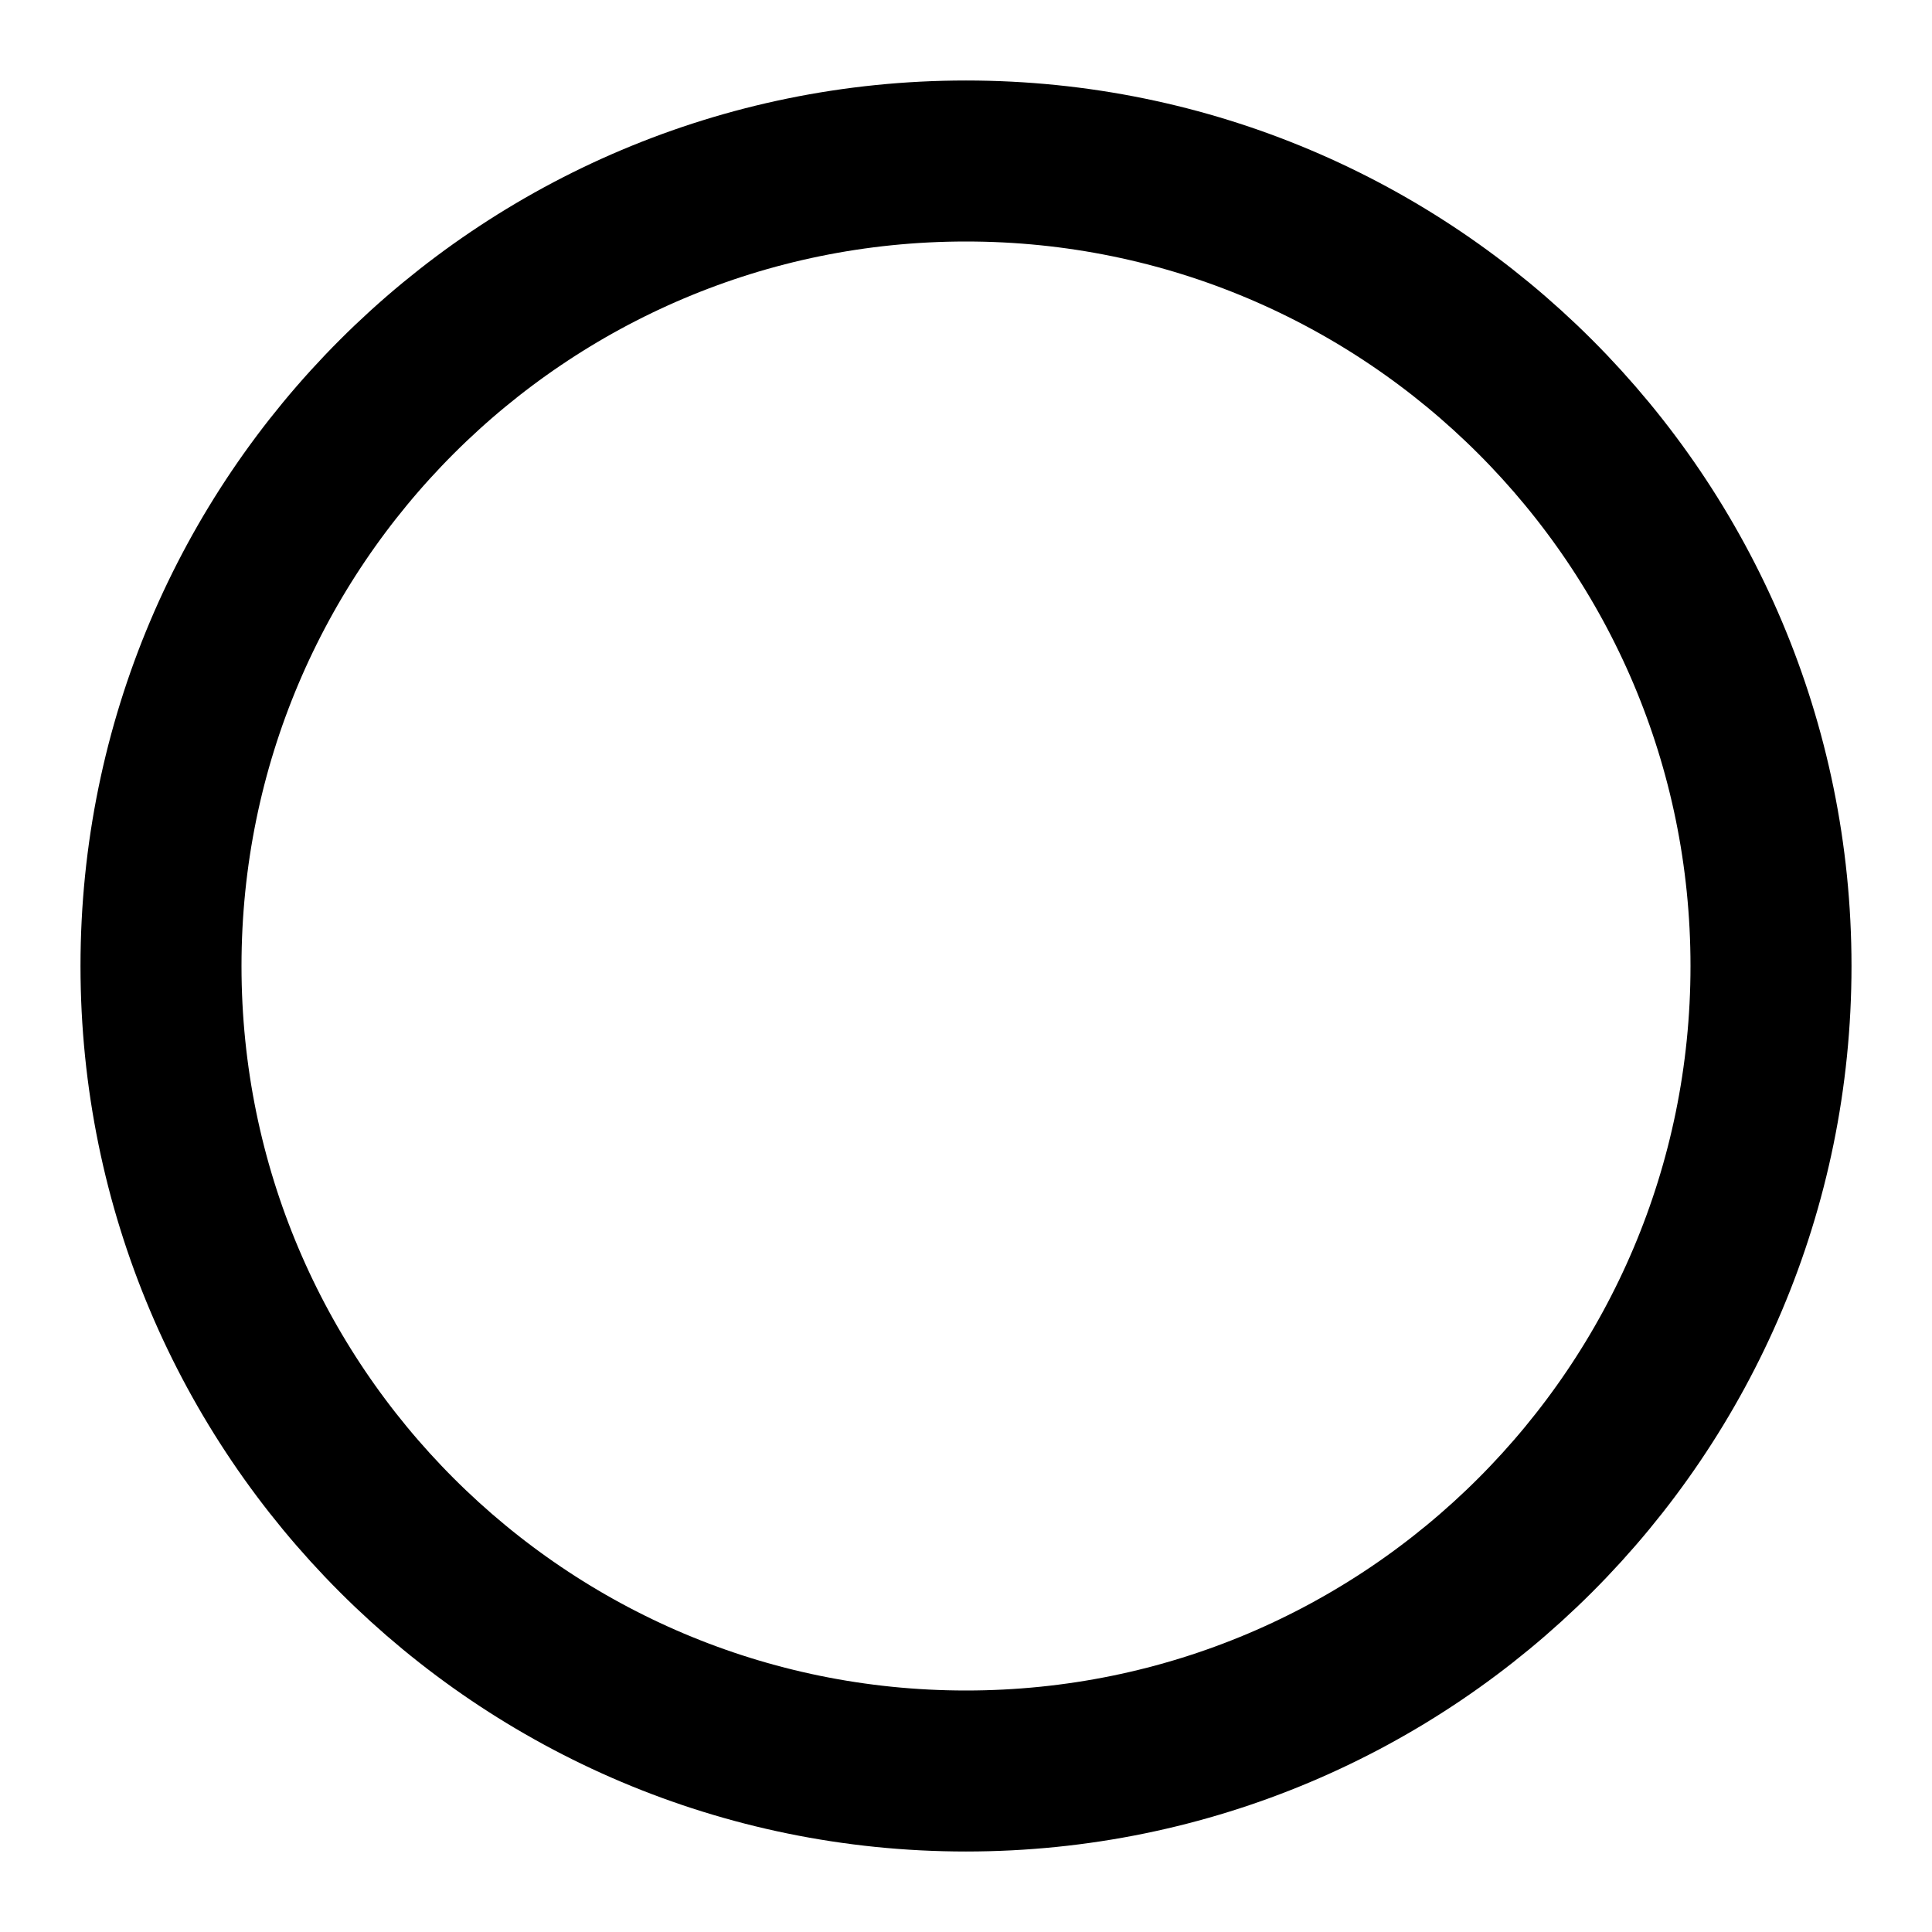
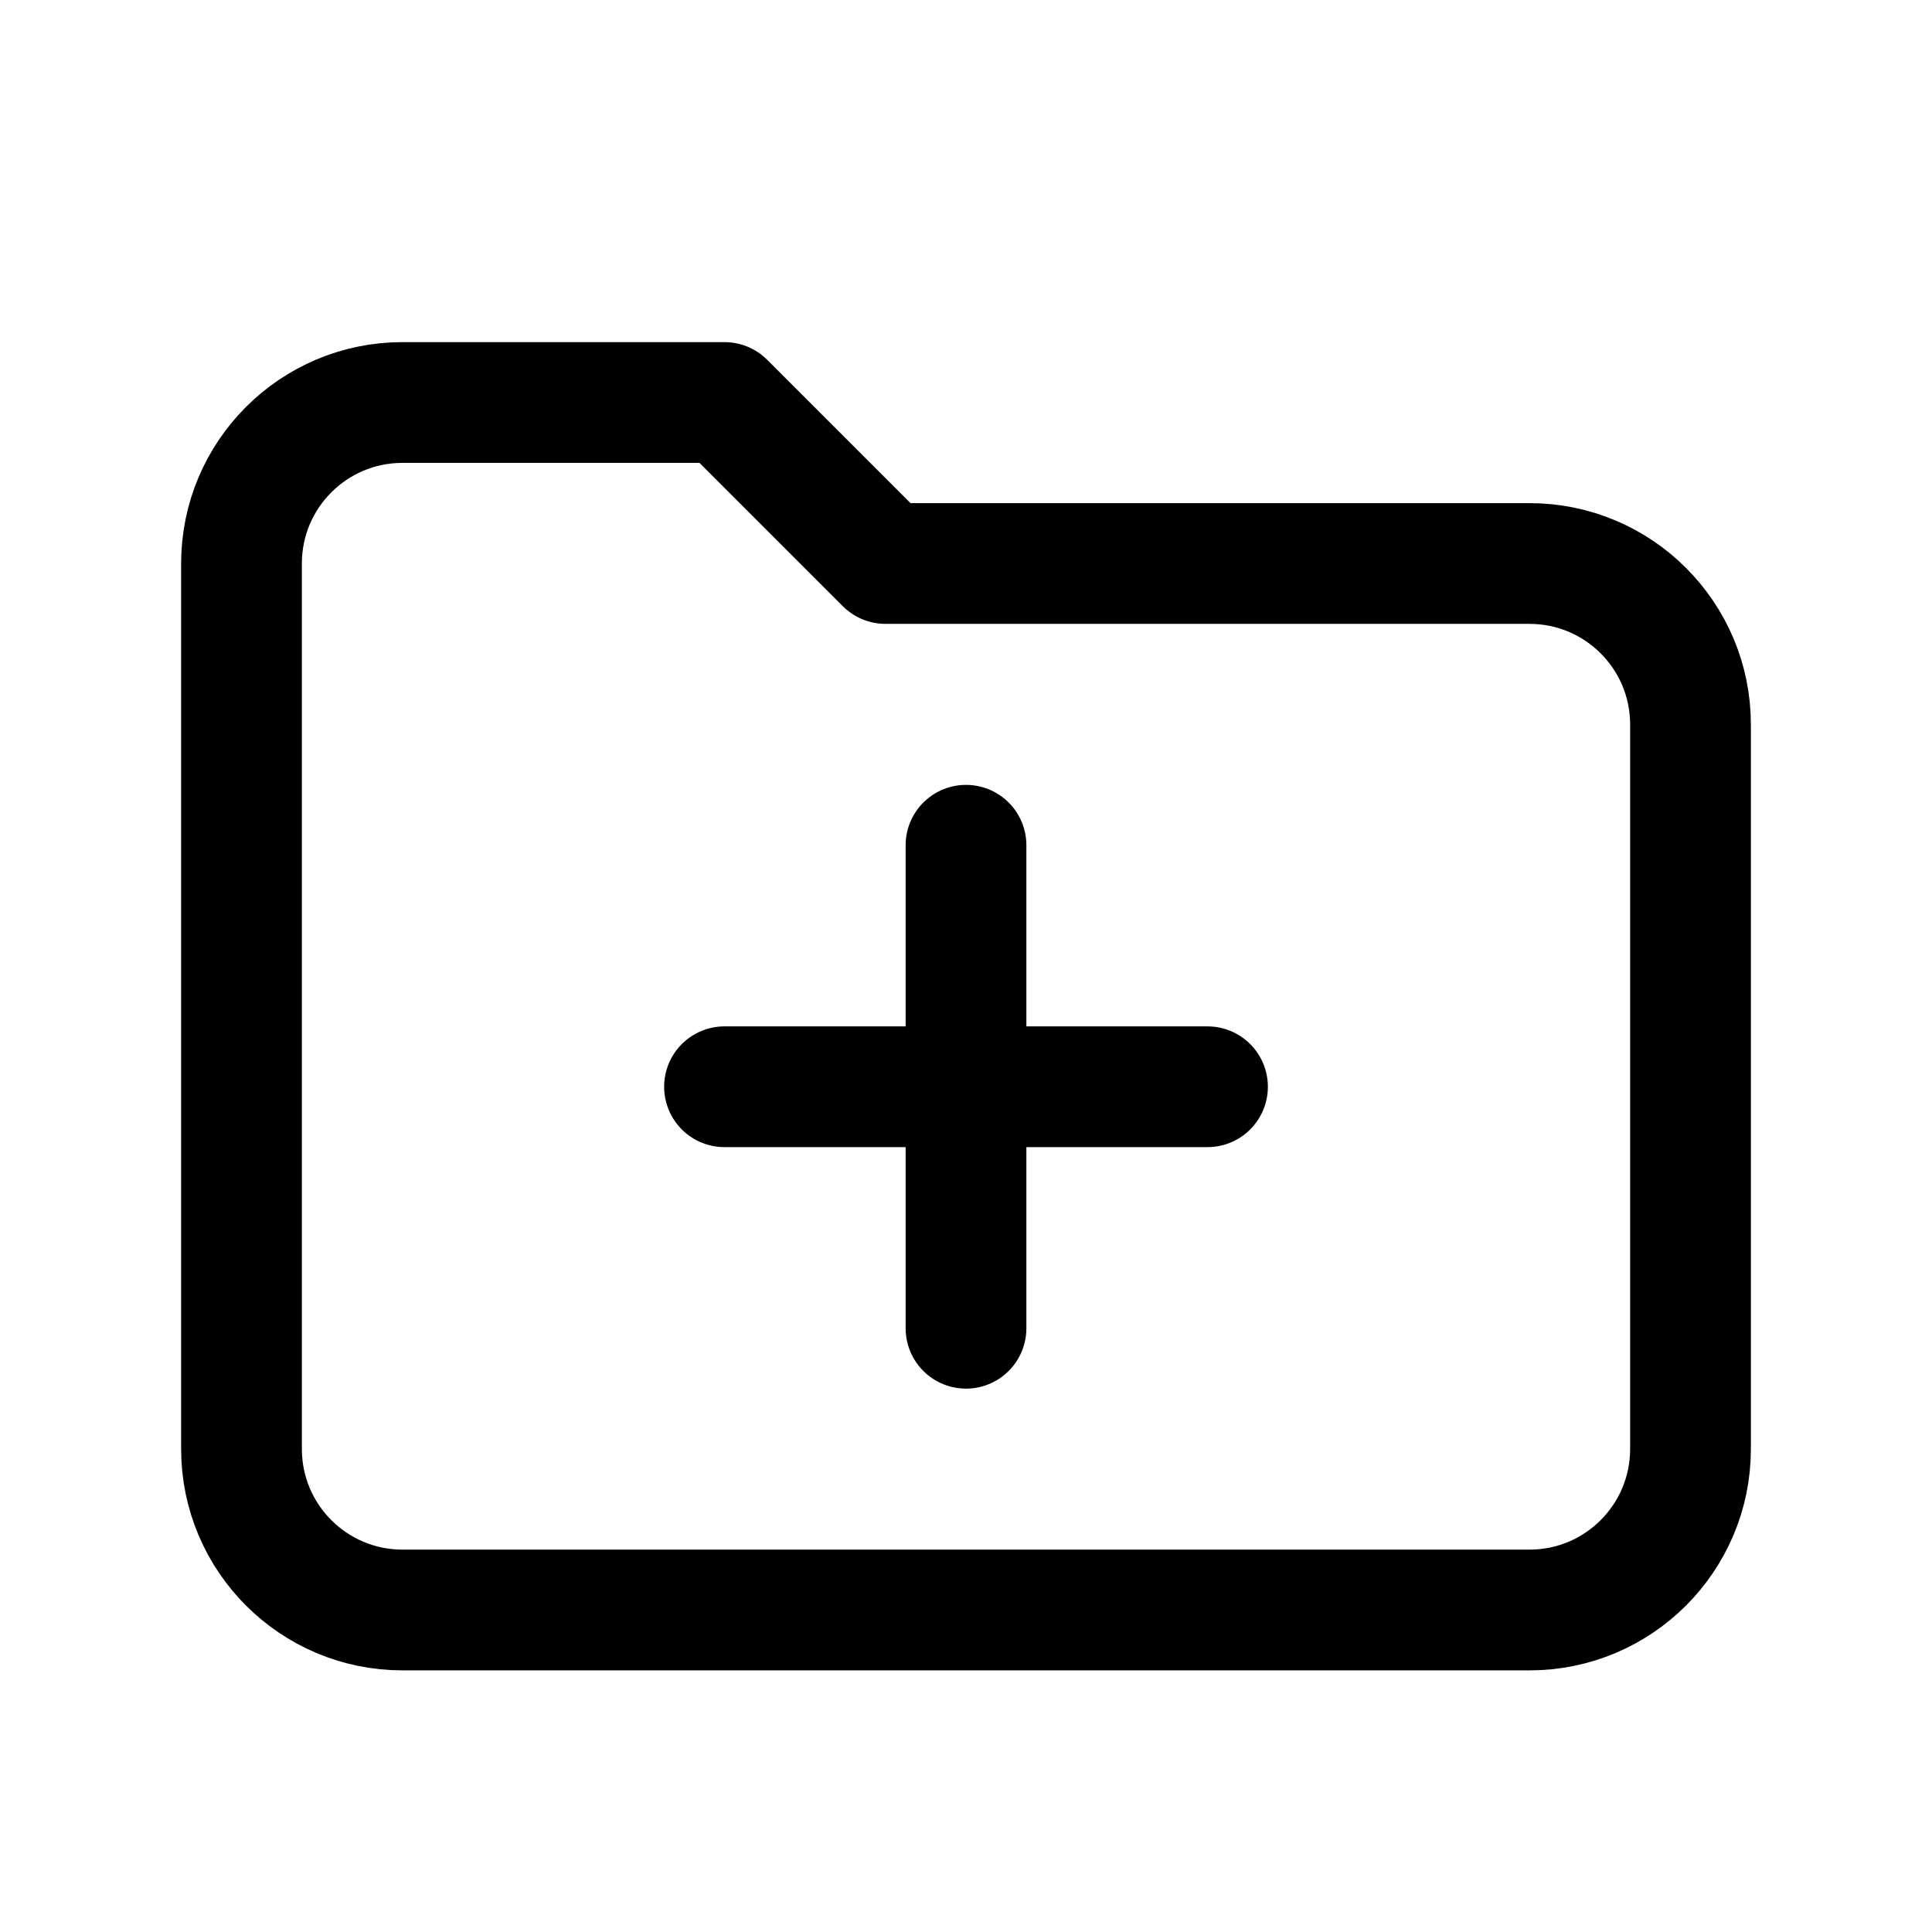
- <svg xmlns="http://www.w3.org/2000/svg" width="16" height="16" viewBox="0 0 24 24" fill="none" stroke="currentColor" stroke-width="2" stroke-linecap="round" stroke-linejoin="round">
-   <circle cx="12" cy="12" r="10" />
+ <svg xmlns="http://www.w3.org/2000/svg" viewBox="0 0 24 24" fill="none" stroke="currentColor" stroke-width="1.5" stroke-linecap="round" stroke-linejoin="round">
+   <path d="M3 7a2 2 0 0 1 2-2h4l2 2h8a2 2 0 0 1 2 2v9a2 2 0 0 1-2 2H5a2 2 0 0 1-2-2V7z" />
+   <path d="M12 10.5v6M9 13.5h6" />
</svg>
